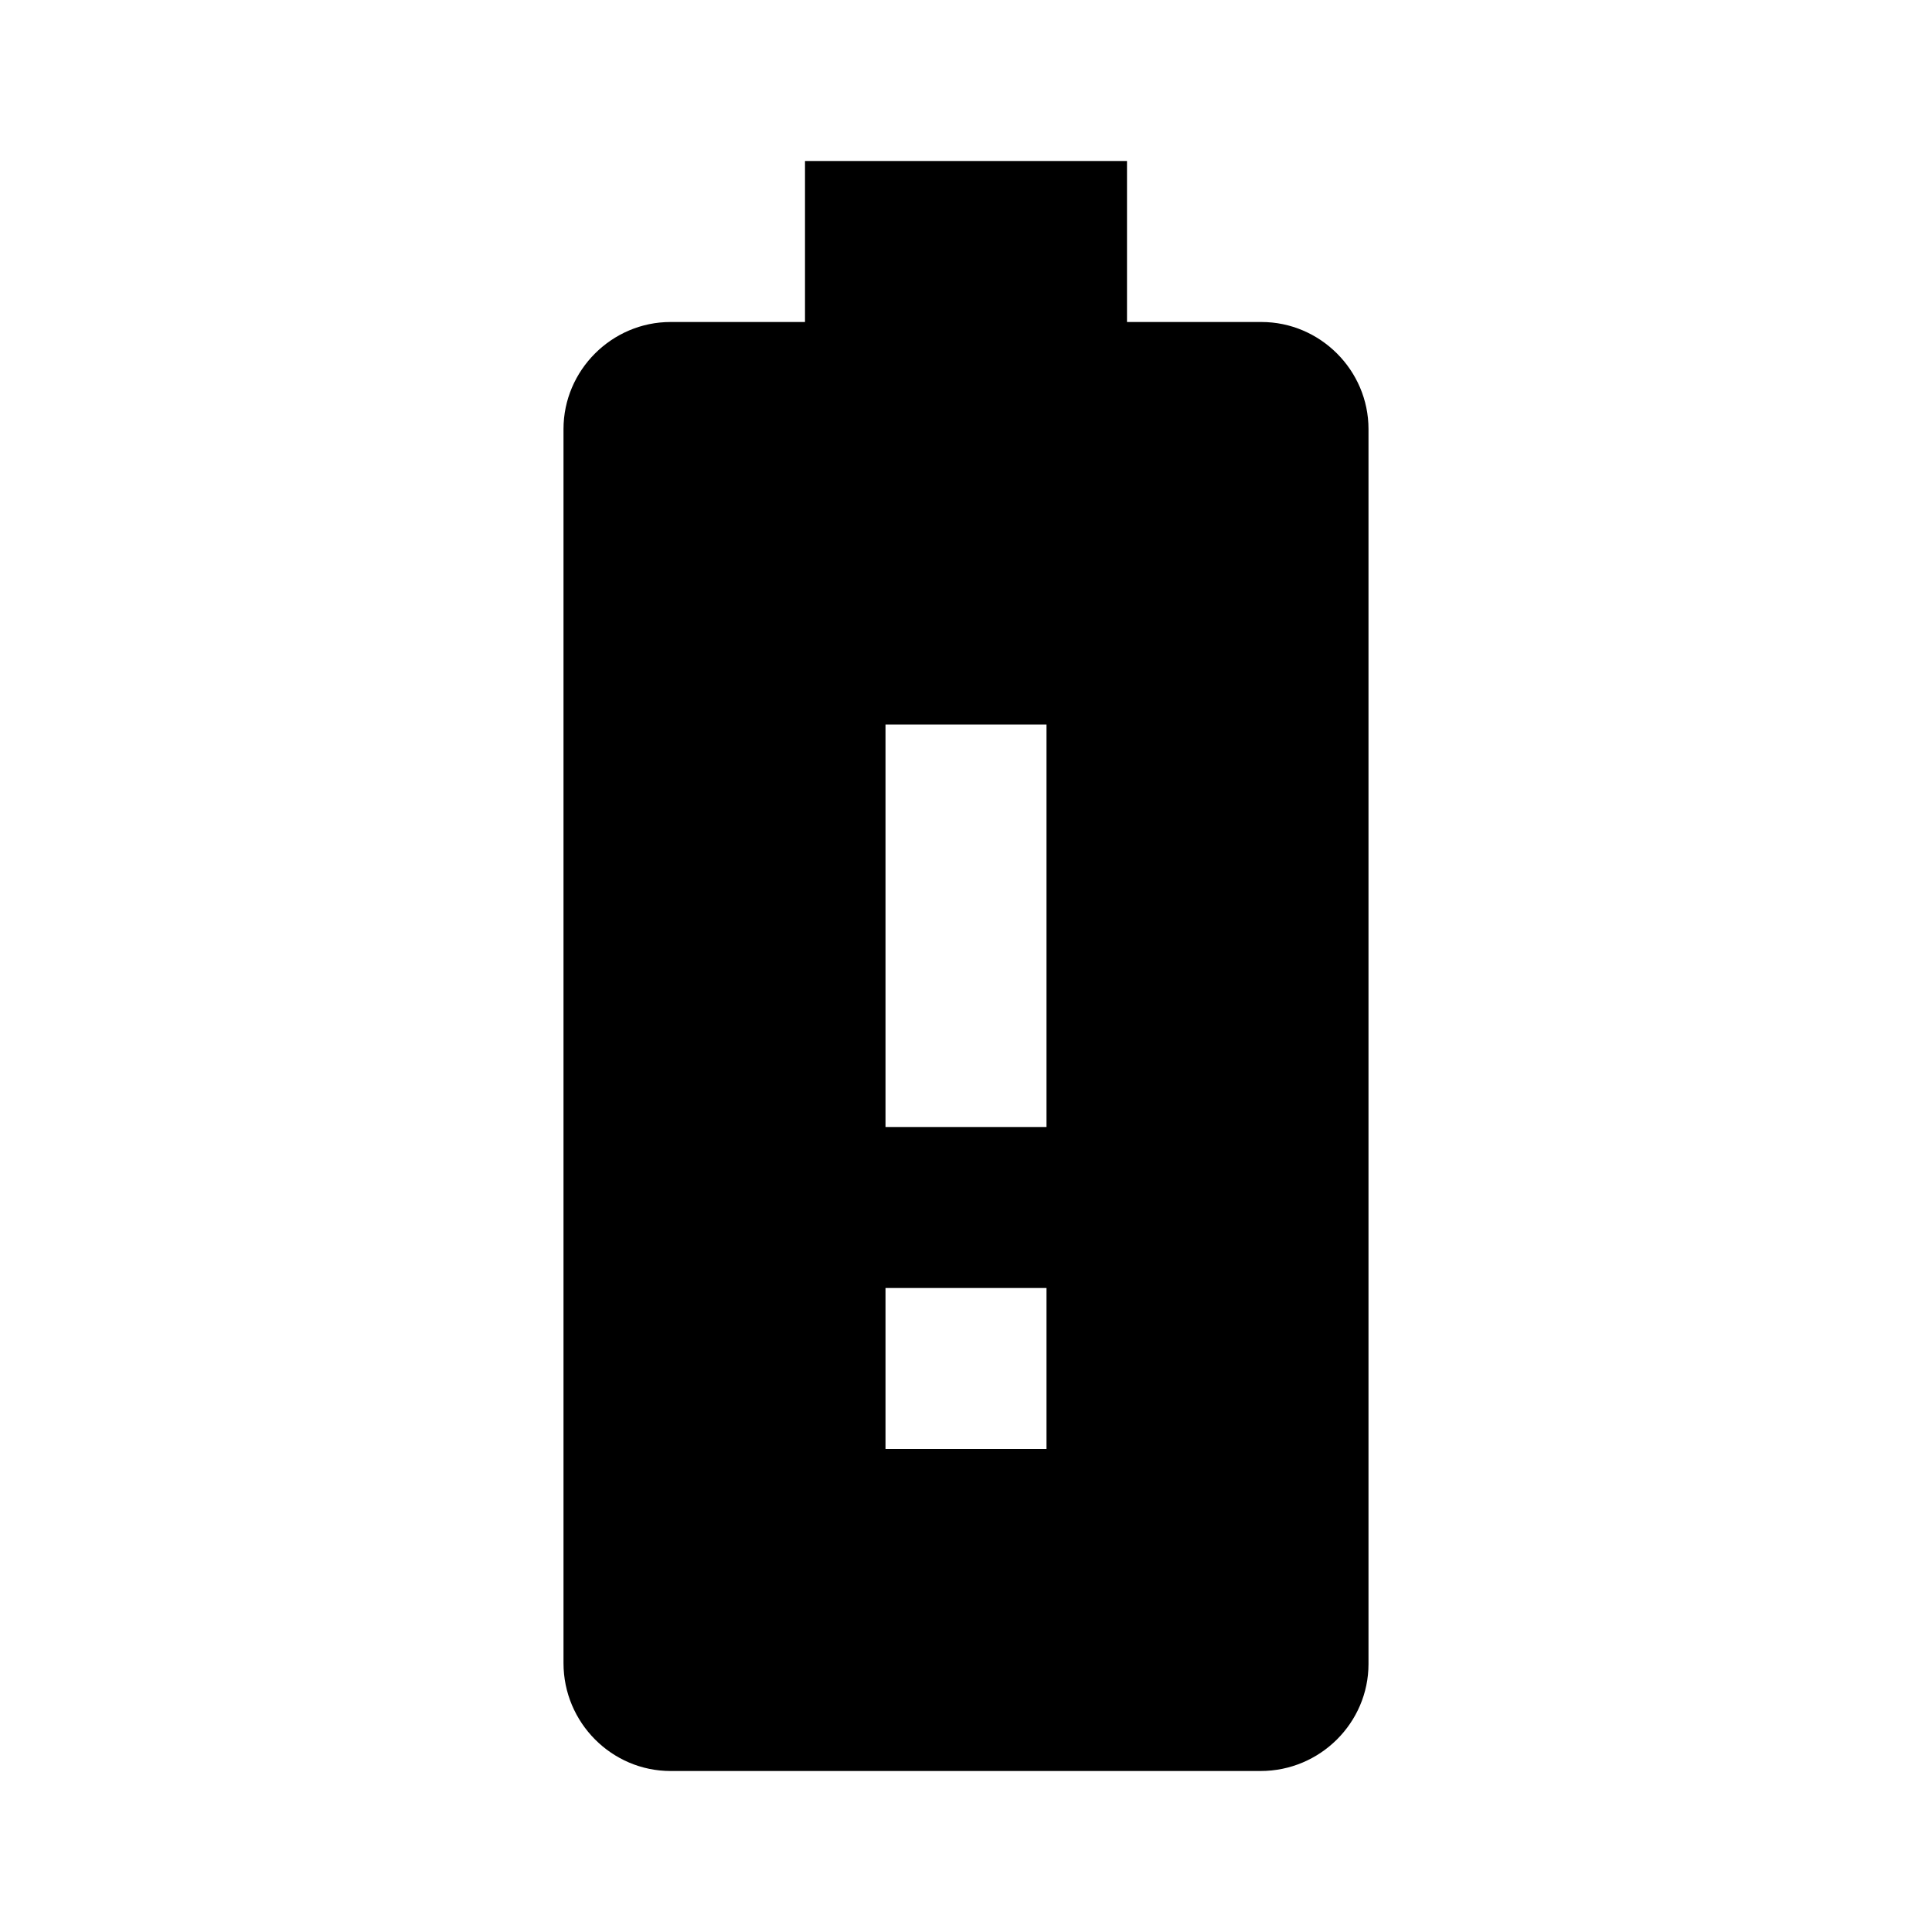
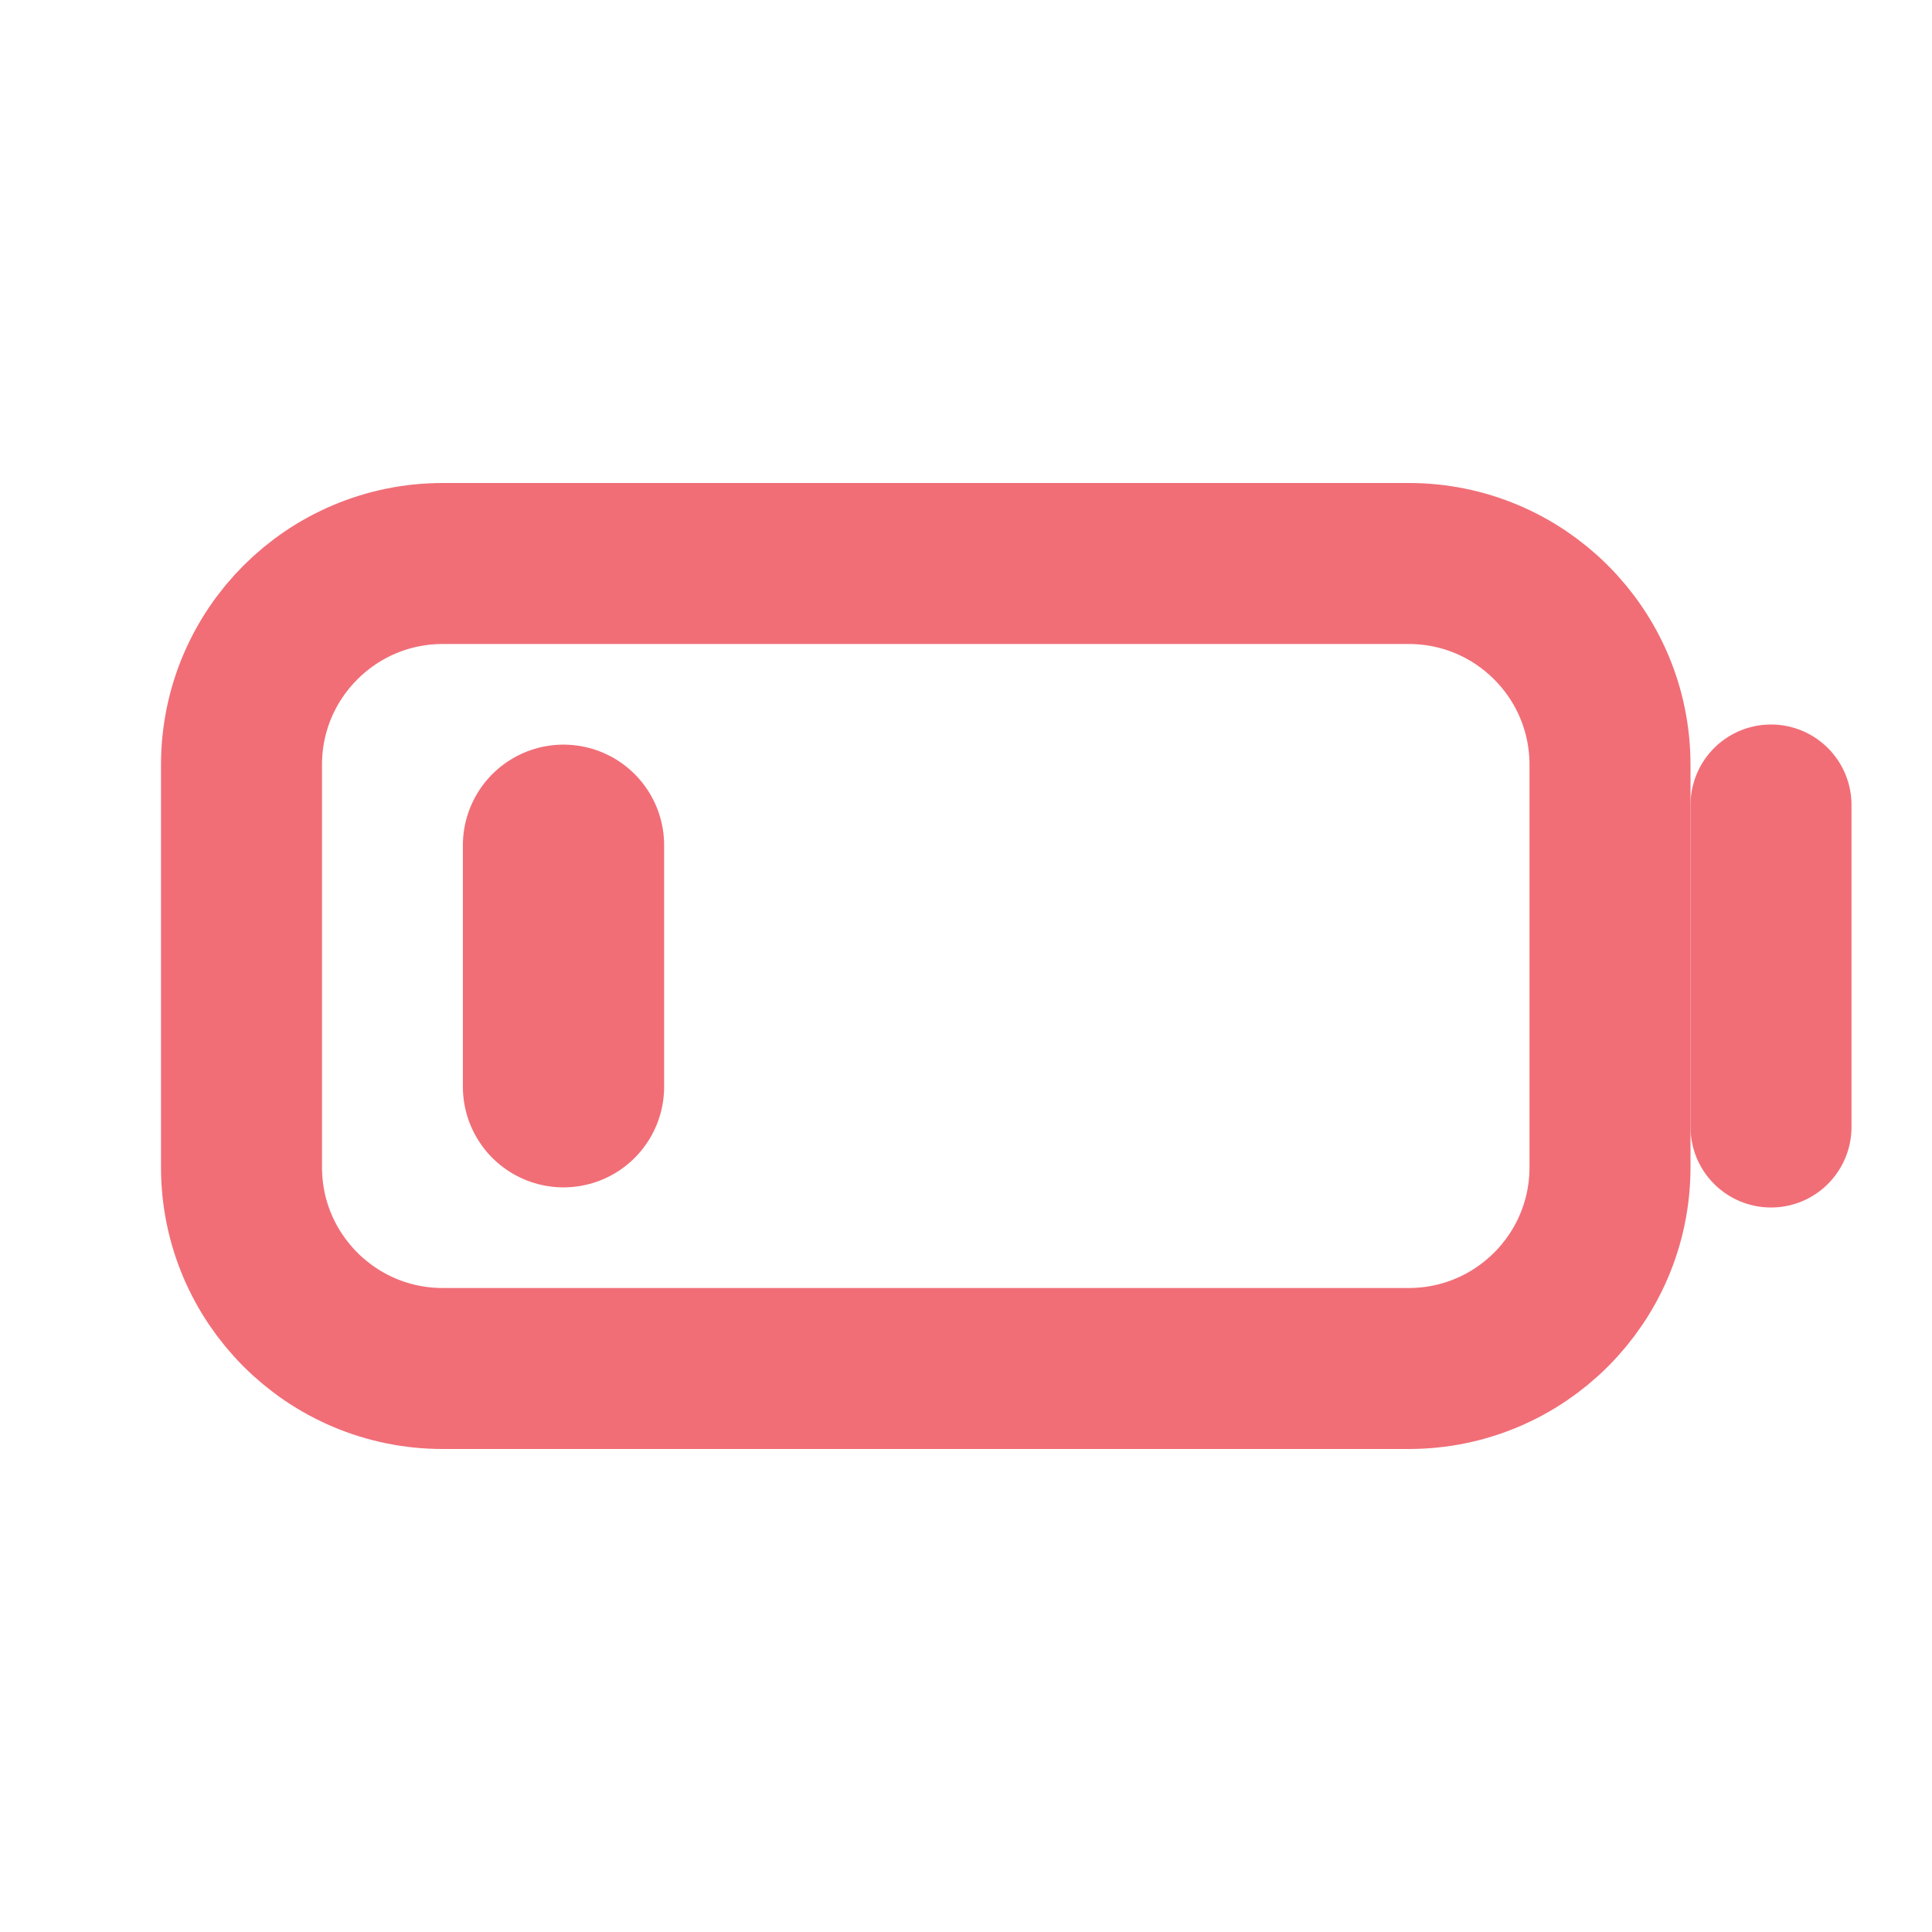
- <svg xmlns="http://www.w3.org/2000/svg" height="24" viewBox="0 0 24 24" width="24">
-   <path d="M0 0h24v24H0z" fill="none" />
-   <path d="M15.67 4H14V2h-4v2H8.33C7.6 4 7 4.6 7 5.33v15.33C7 21.4 7.6 22 8.33 22h7.33c.74 0 1.34-.6 1.34-1.33V5.33C17 4.6 16.4 4 15.67 4zM13 18h-2v-2h2v2zm0-4h-2V9h2v5z" />
+ <svg xmlns="http://www.w3.org/2000/svg" width="24" height="24" viewBox="0 0 24 24" fill="none" stroke-linecap="round" stroke-linejoin="round" aria-label="Battery low">
+   <rect x="3" y="7" width="17" height="10" rx="2.5" stroke="#F16E77" stroke-width="2" />
+   <path d="M22 10v4" stroke="#F16E77" stroke-width="2" />
+   <path d="M7 10.5v3" stroke="#F16E77" stroke-width="2.5" />
</svg>
